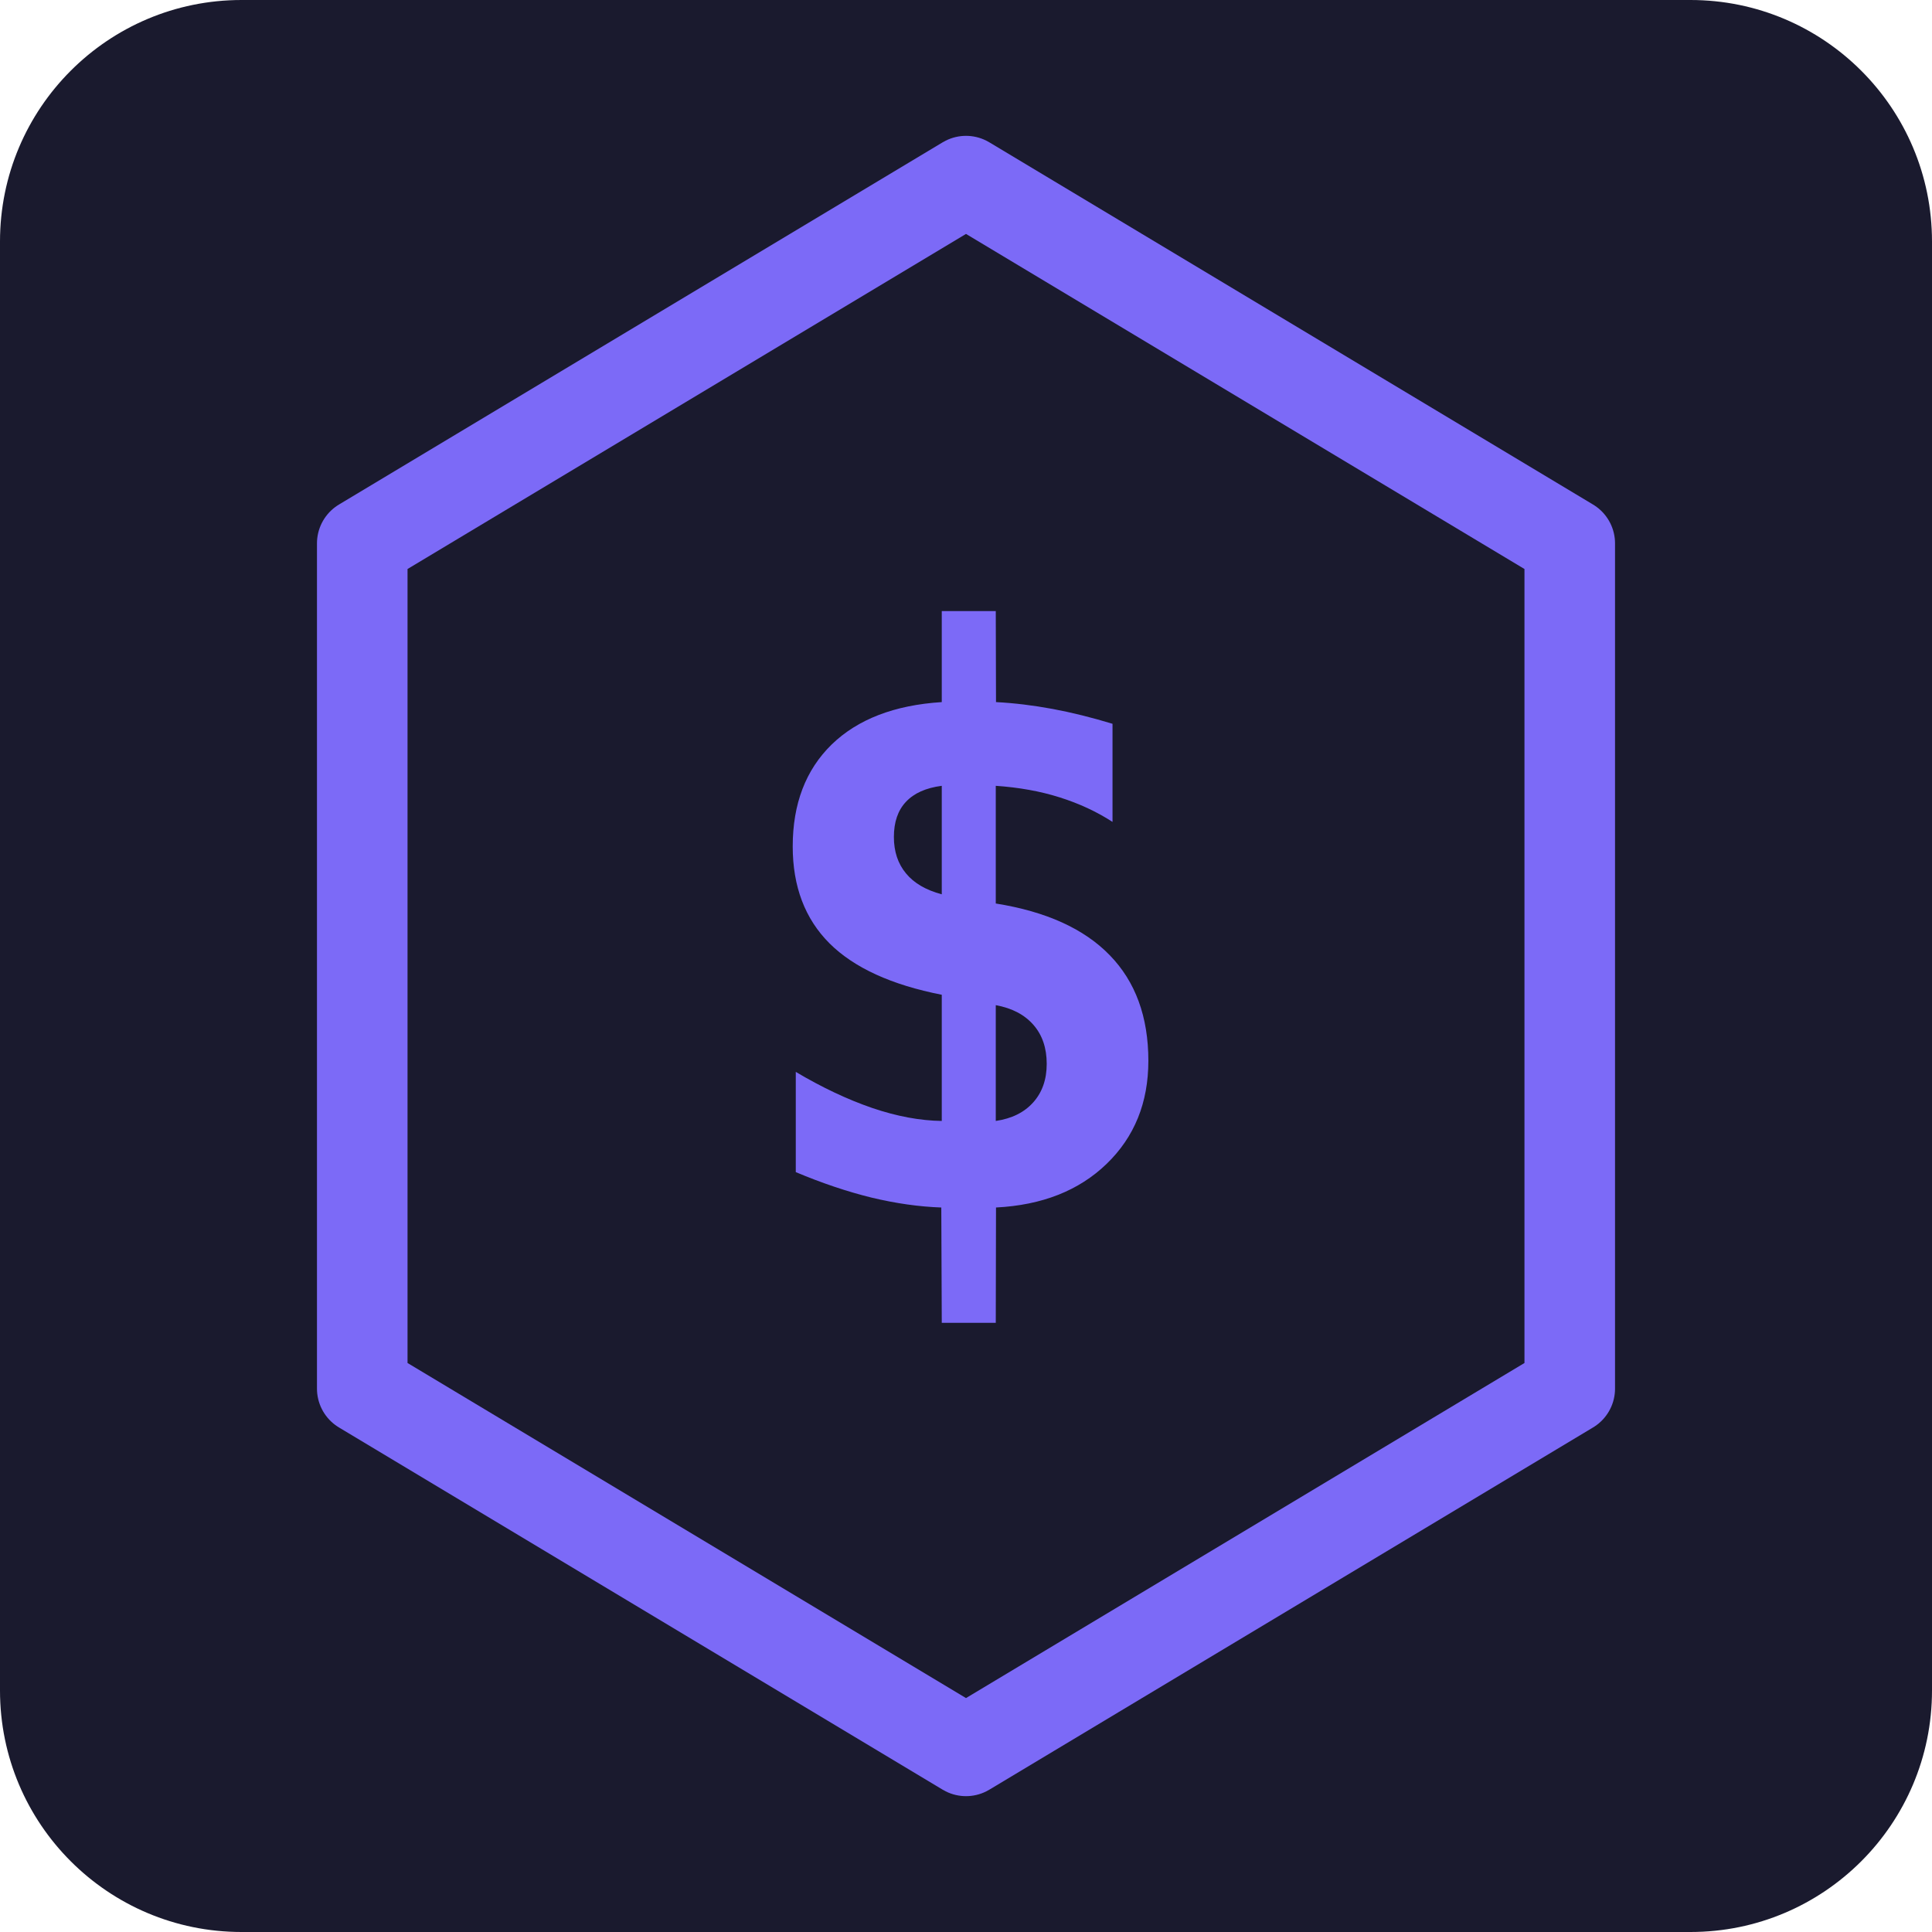
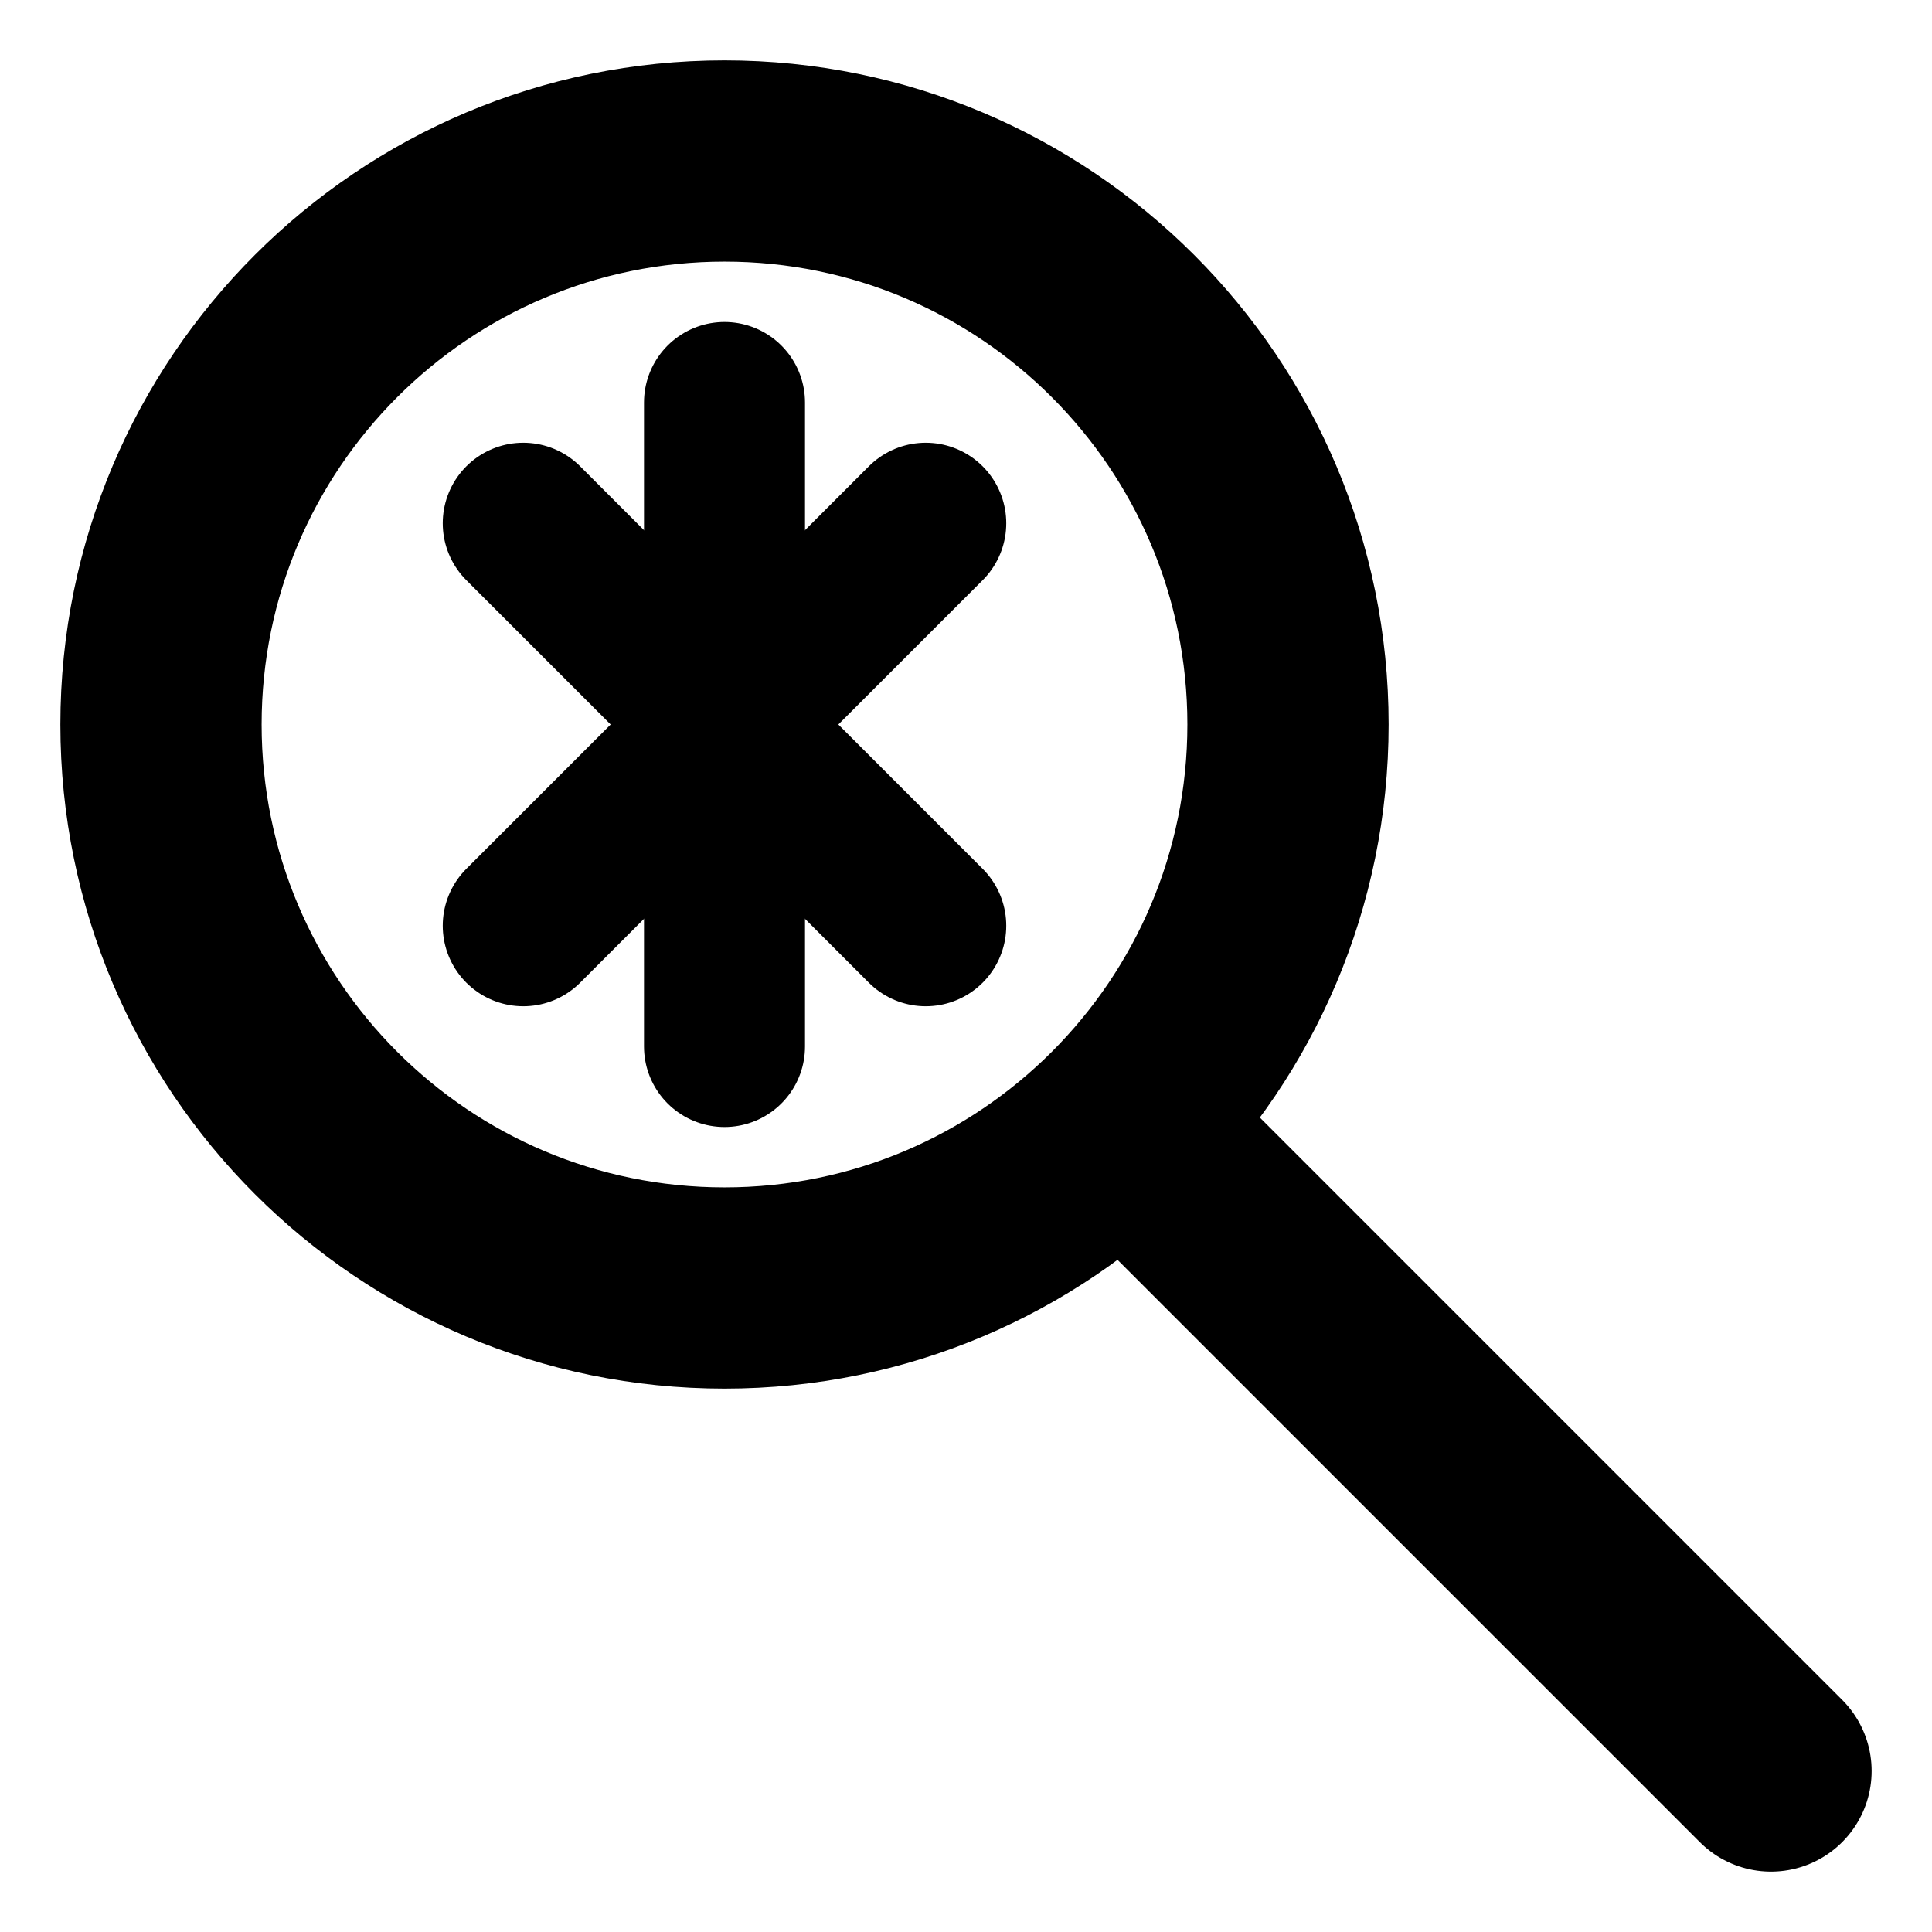
- <svg xmlns="http://www.w3.org/2000/svg" viewBox="0 0 128 128" width="128" height="128">
-   <rect width="128" height="128" rx="16" fill="#1a1a2e" />
-   <polygon points="64,12 104,36 104,92 64,116 24,92 24,36" fill="none" stroke="#7c6af7" stroke-width="6" stroke-linejoin="round" />
-   <text x="64" y="80" font-family="monospace, sans-serif" font-size="52" font-weight="bold" fill="#7c6af7" text-anchor="middle">$</text>
+ <svg xmlns="http://www.w3.org/2000/svg" viewBox="0 0 24 24">
+   <circle cx="9" cy="9" r="7" fill="none" stroke="currentColor" stroke-width="2.5" />
+   <line x1="9" y1="5" x2="9" y2="13" stroke="currentColor" stroke-width="2" stroke-linecap="round" />
+   <line x1="6.5" y1="6.5" x2="11.5" y2="11.5" stroke="currentColor" stroke-width="2" stroke-linecap="round" />
+   <line x1="11.5" y1="6.5" x2="6.5" y2="11.5" stroke="currentColor" stroke-width="2" stroke-linecap="round" />
+   <line x1="14" y1="14" x2="22" y2="22" stroke="currentColor" stroke-width="2.5" stroke-linecap="round" />
</svg>
